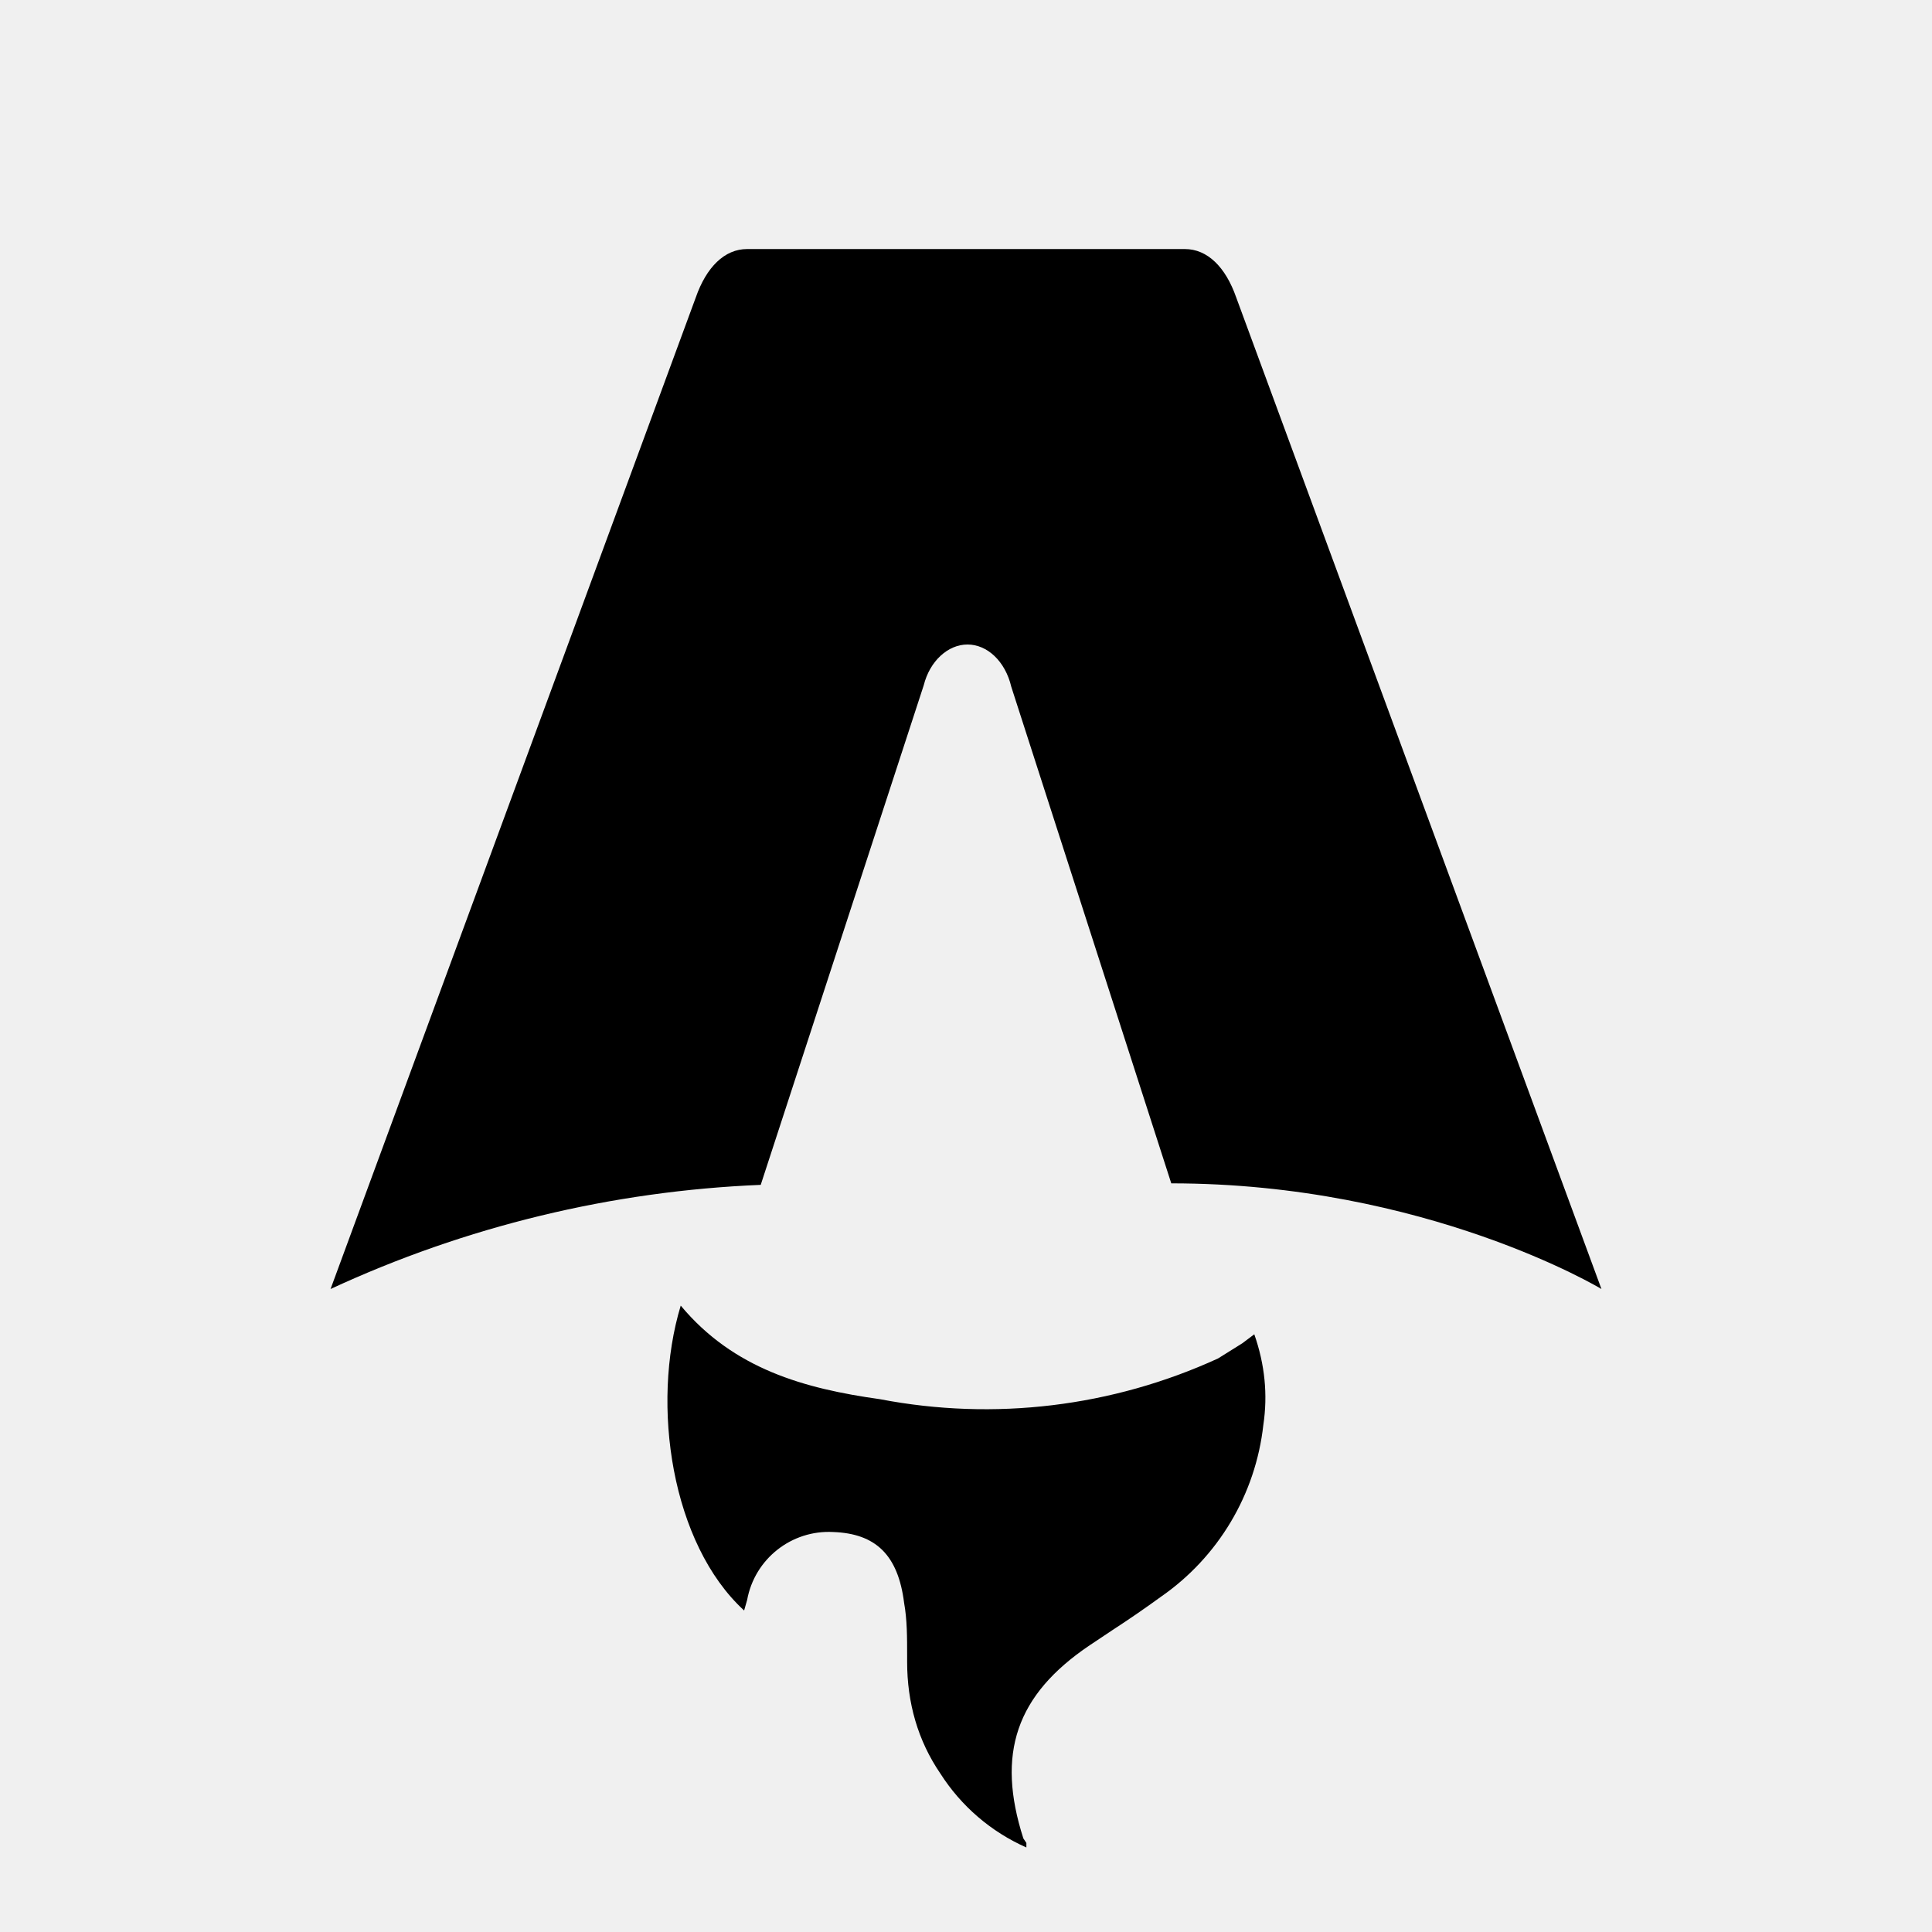
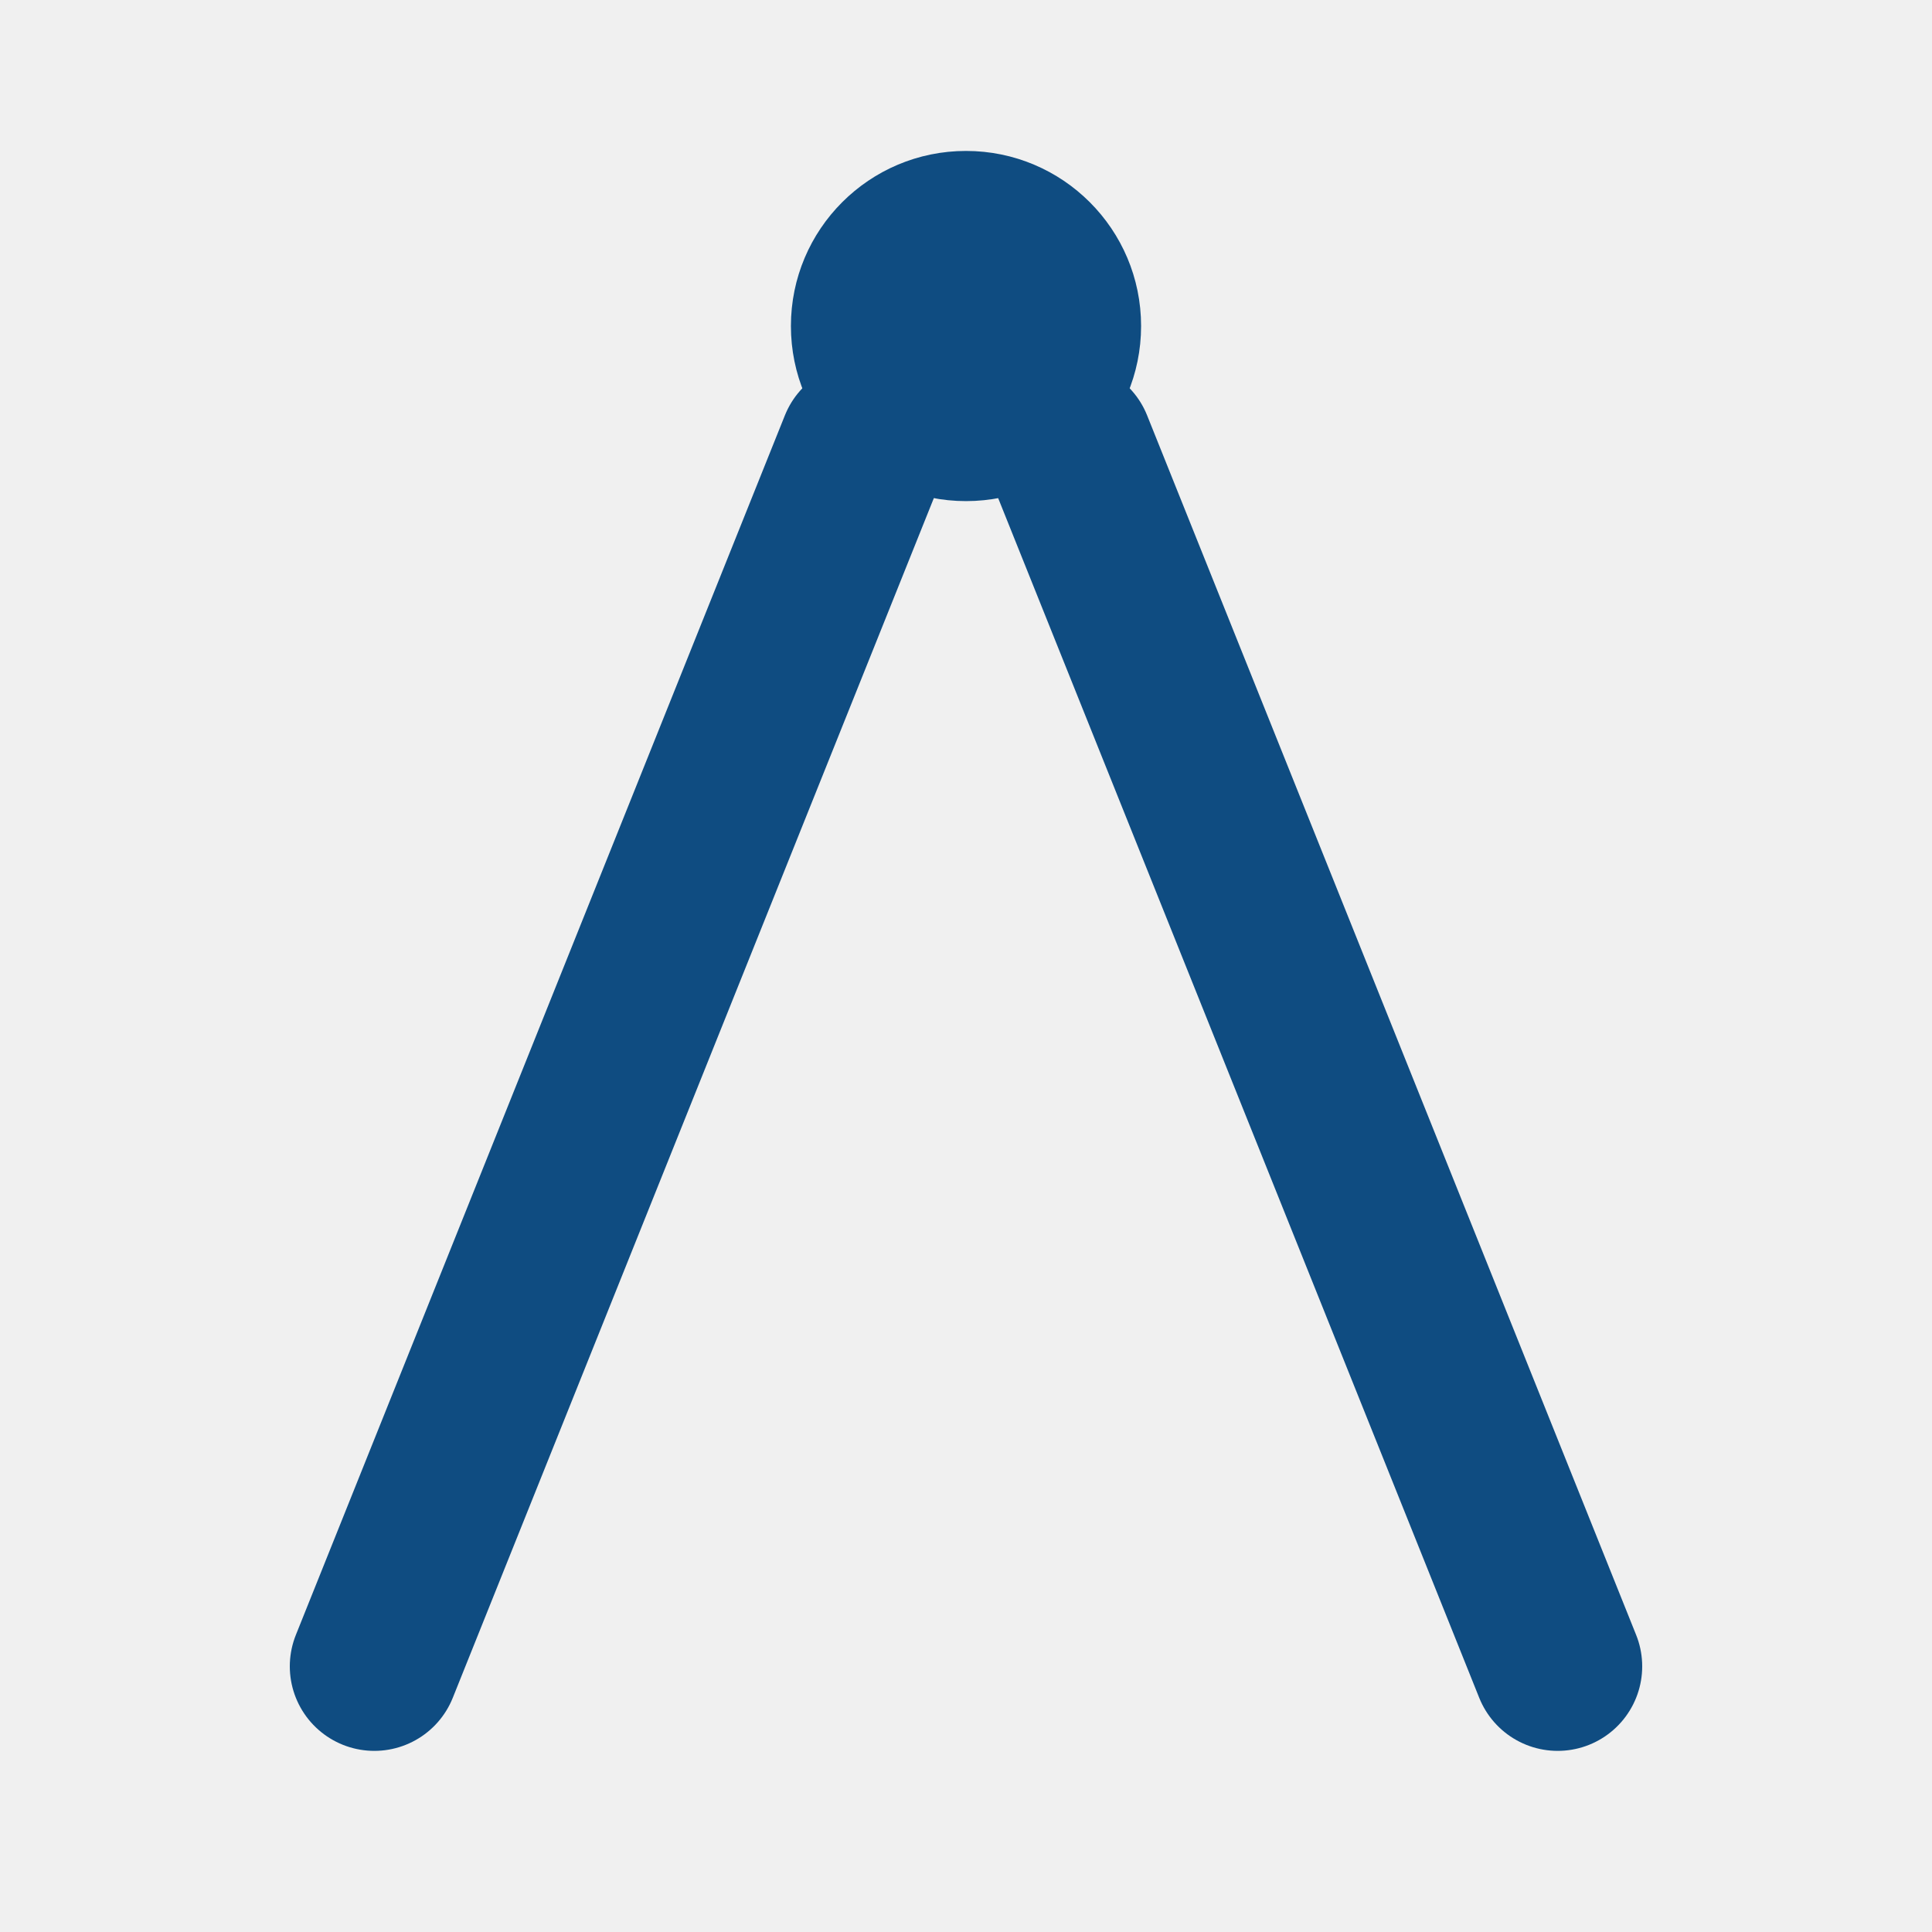
- <svg xmlns="http://www.w3.org/2000/svg" fill="none" viewBox="0 0 128 128">
-   <path d="M50.4 78.5a75.1 75.1 0 0 0-28.5 6.9l24.2-65.7c.7-2 1.9-3.2 3.4-3.2h29c1.5 0 2.7 1.2 3.4 3.2l24.2 65.7s-11.6-7-28.5-7L67 45.5c-.4-1.7-1.6-2.8-2.9-2.8-1.3 0-2.5 1.1-2.9 2.7L50.4 78.5Zm-1.1 28.2Zm-4.2-20.2c-2 6.6-.6 15.8 4.2 20.2a17.5 17.5 0 0 1 .2-.7 5.5 5.5 0 0 1 5.7-4.5c2.8.1 4.3 1.5 4.7 4.7.2 1.1.2 2.3.2 3.5v.4c0 2.7.7 5.2 2.2 7.4a13 13 0 0 0 5.7 4.9v-.3l-.2-.3c-1.8-5.6-.5-9.5 4.4-12.8l1.5-1a73 73 0 0 0 3.2-2.2 16 16 0 0 0 6.8-11.4c.3-2 .1-4-.6-6l-.8.6-1.6 1a37 37 0 0 1-22.4 2.7c-5-.7-9.7-2-13.2-6.2Z" />
+ <svg xmlns="http://www.w3.org/2000/svg" viewBox="0 0 32 32" fill="none">
+   <path d="M14.3 7.4 6.2 27.6" />
+   <path d="M17.7 7.4 25.8 27.6" />
+   <circle cx="16" cy="5.4" r="2.9" />
  <style>
-         path { fill: #000; }
+         path { stroke: #0f4c81; stroke-width: 2.8; stroke-linecap: round; fill: none; }
+         circle { fill: #0f4c81; }
        @media (prefers-color-scheme: dark) {
-             path { fill: #FFF; }
+             path { stroke: #7fb3e0; }
+             circle { fill: #7fb3e0; }
        }
    </style>
</svg>
